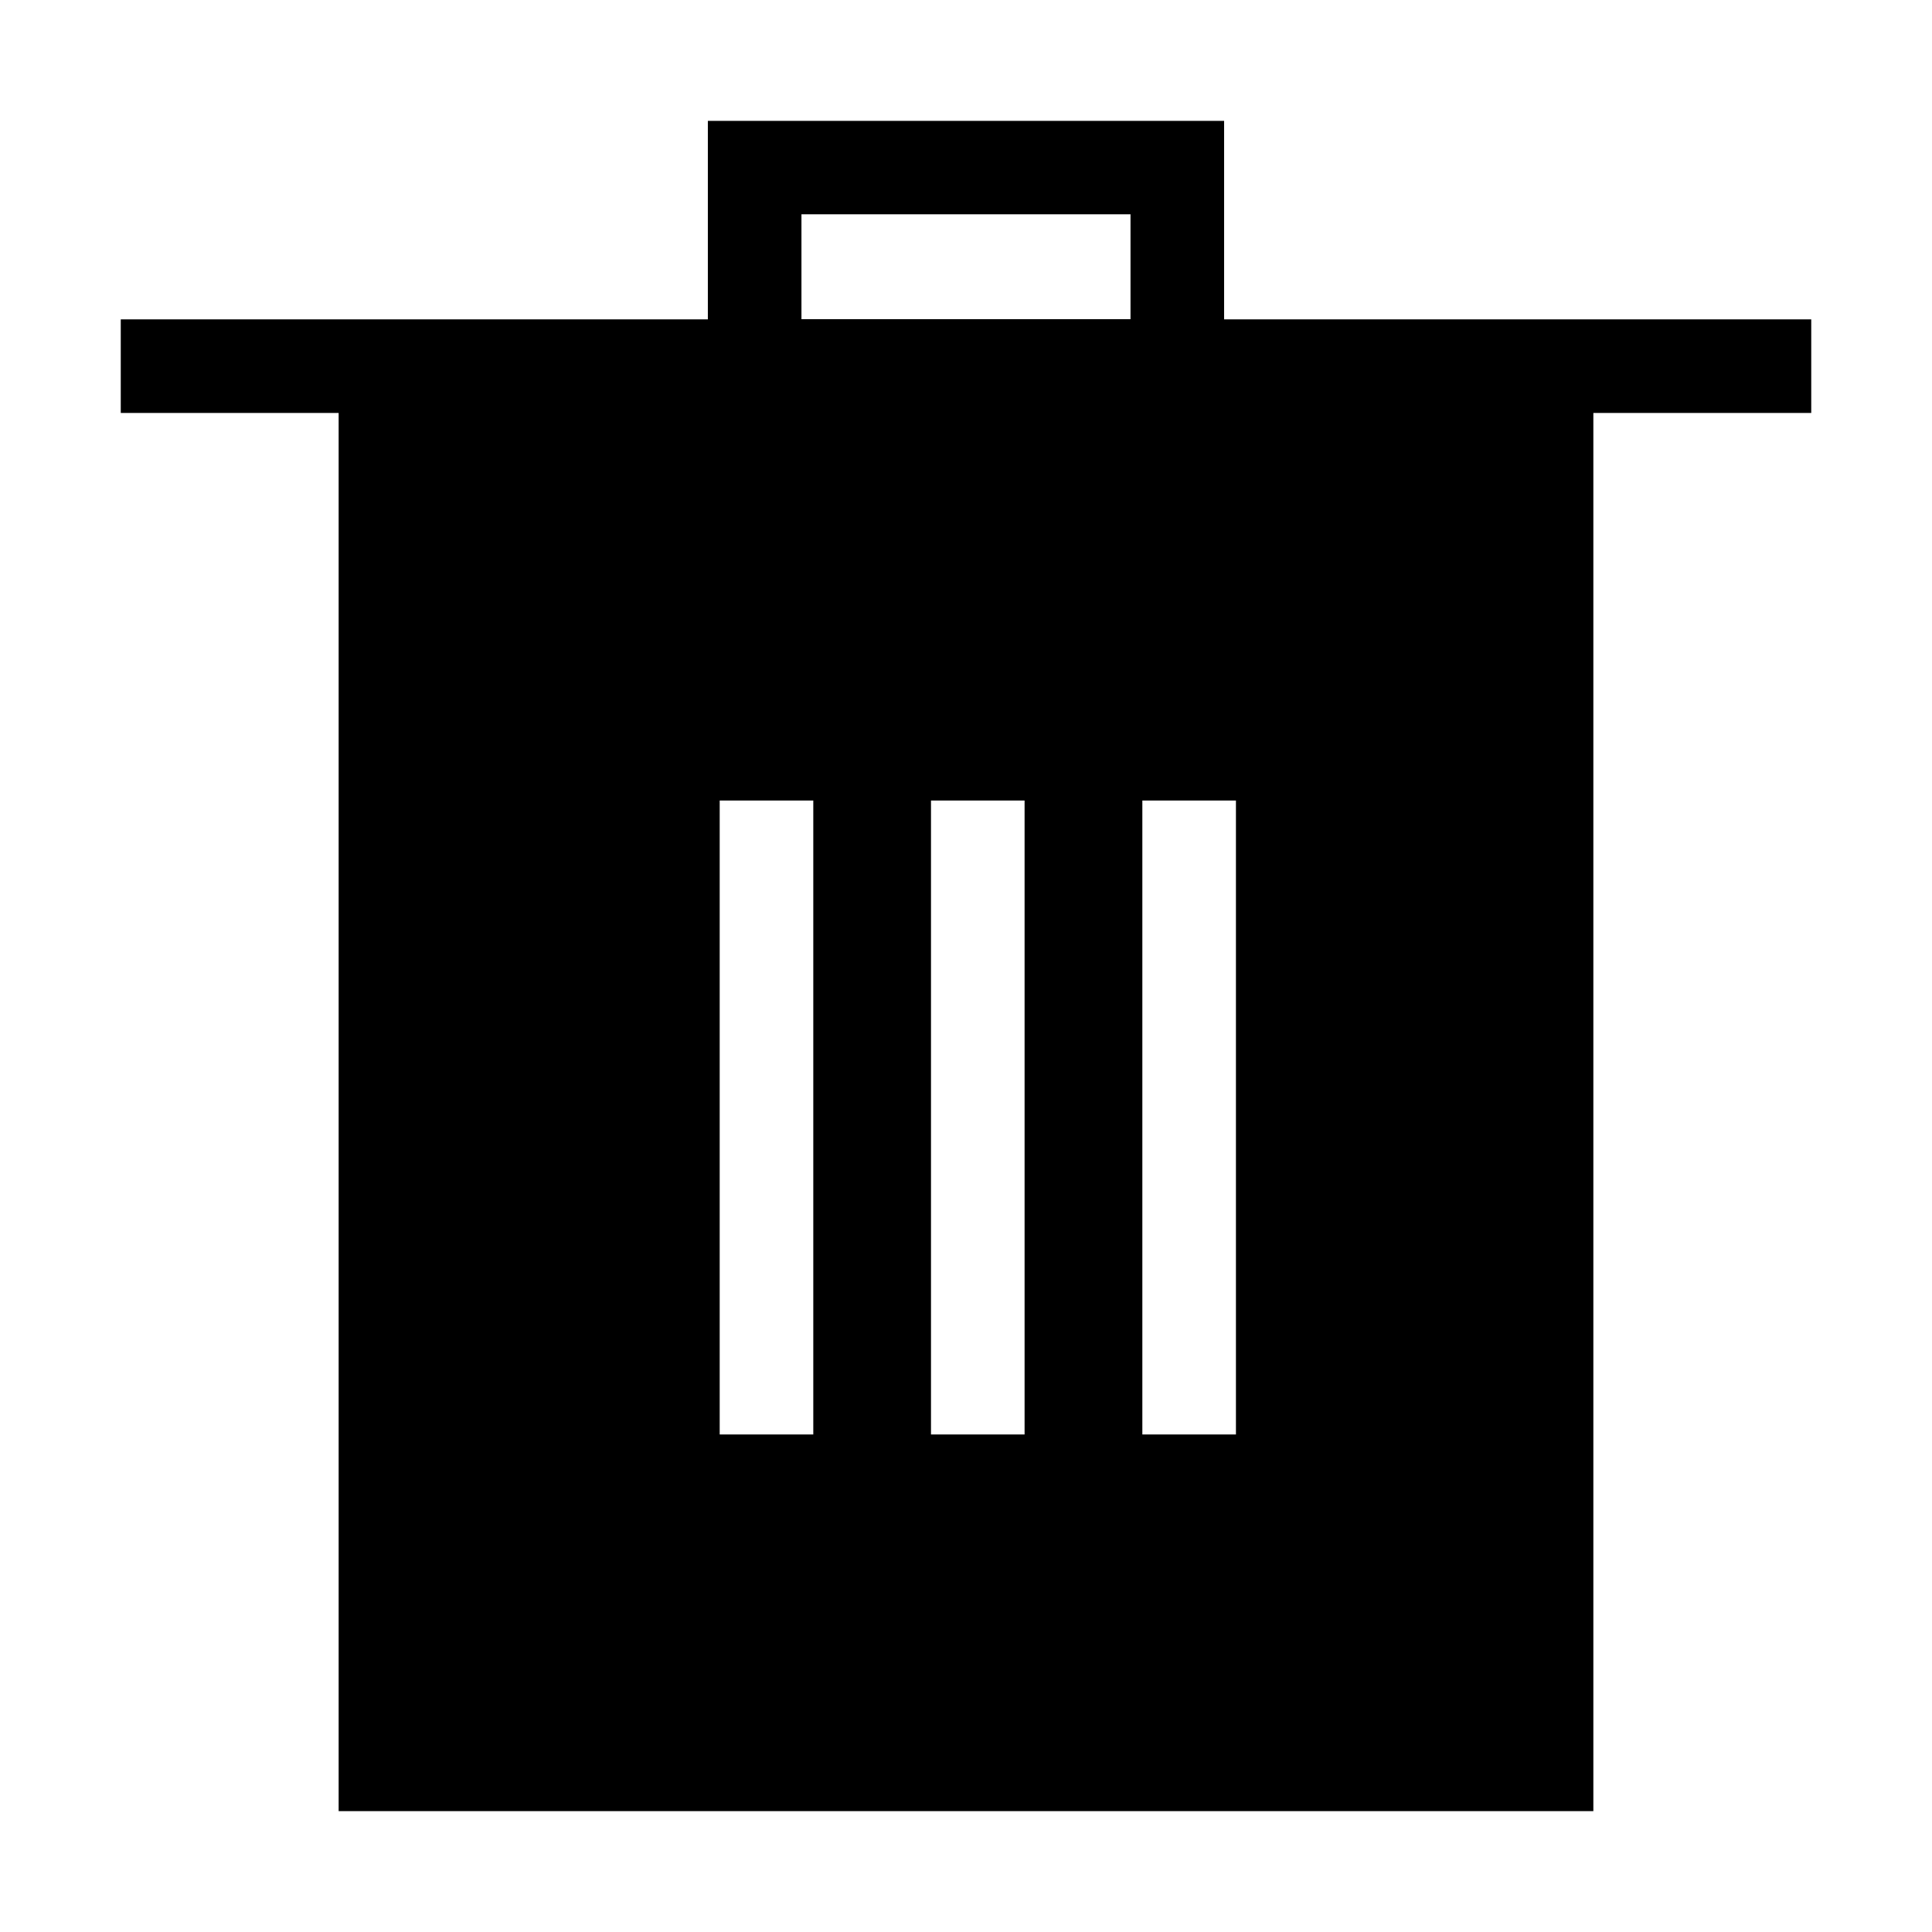
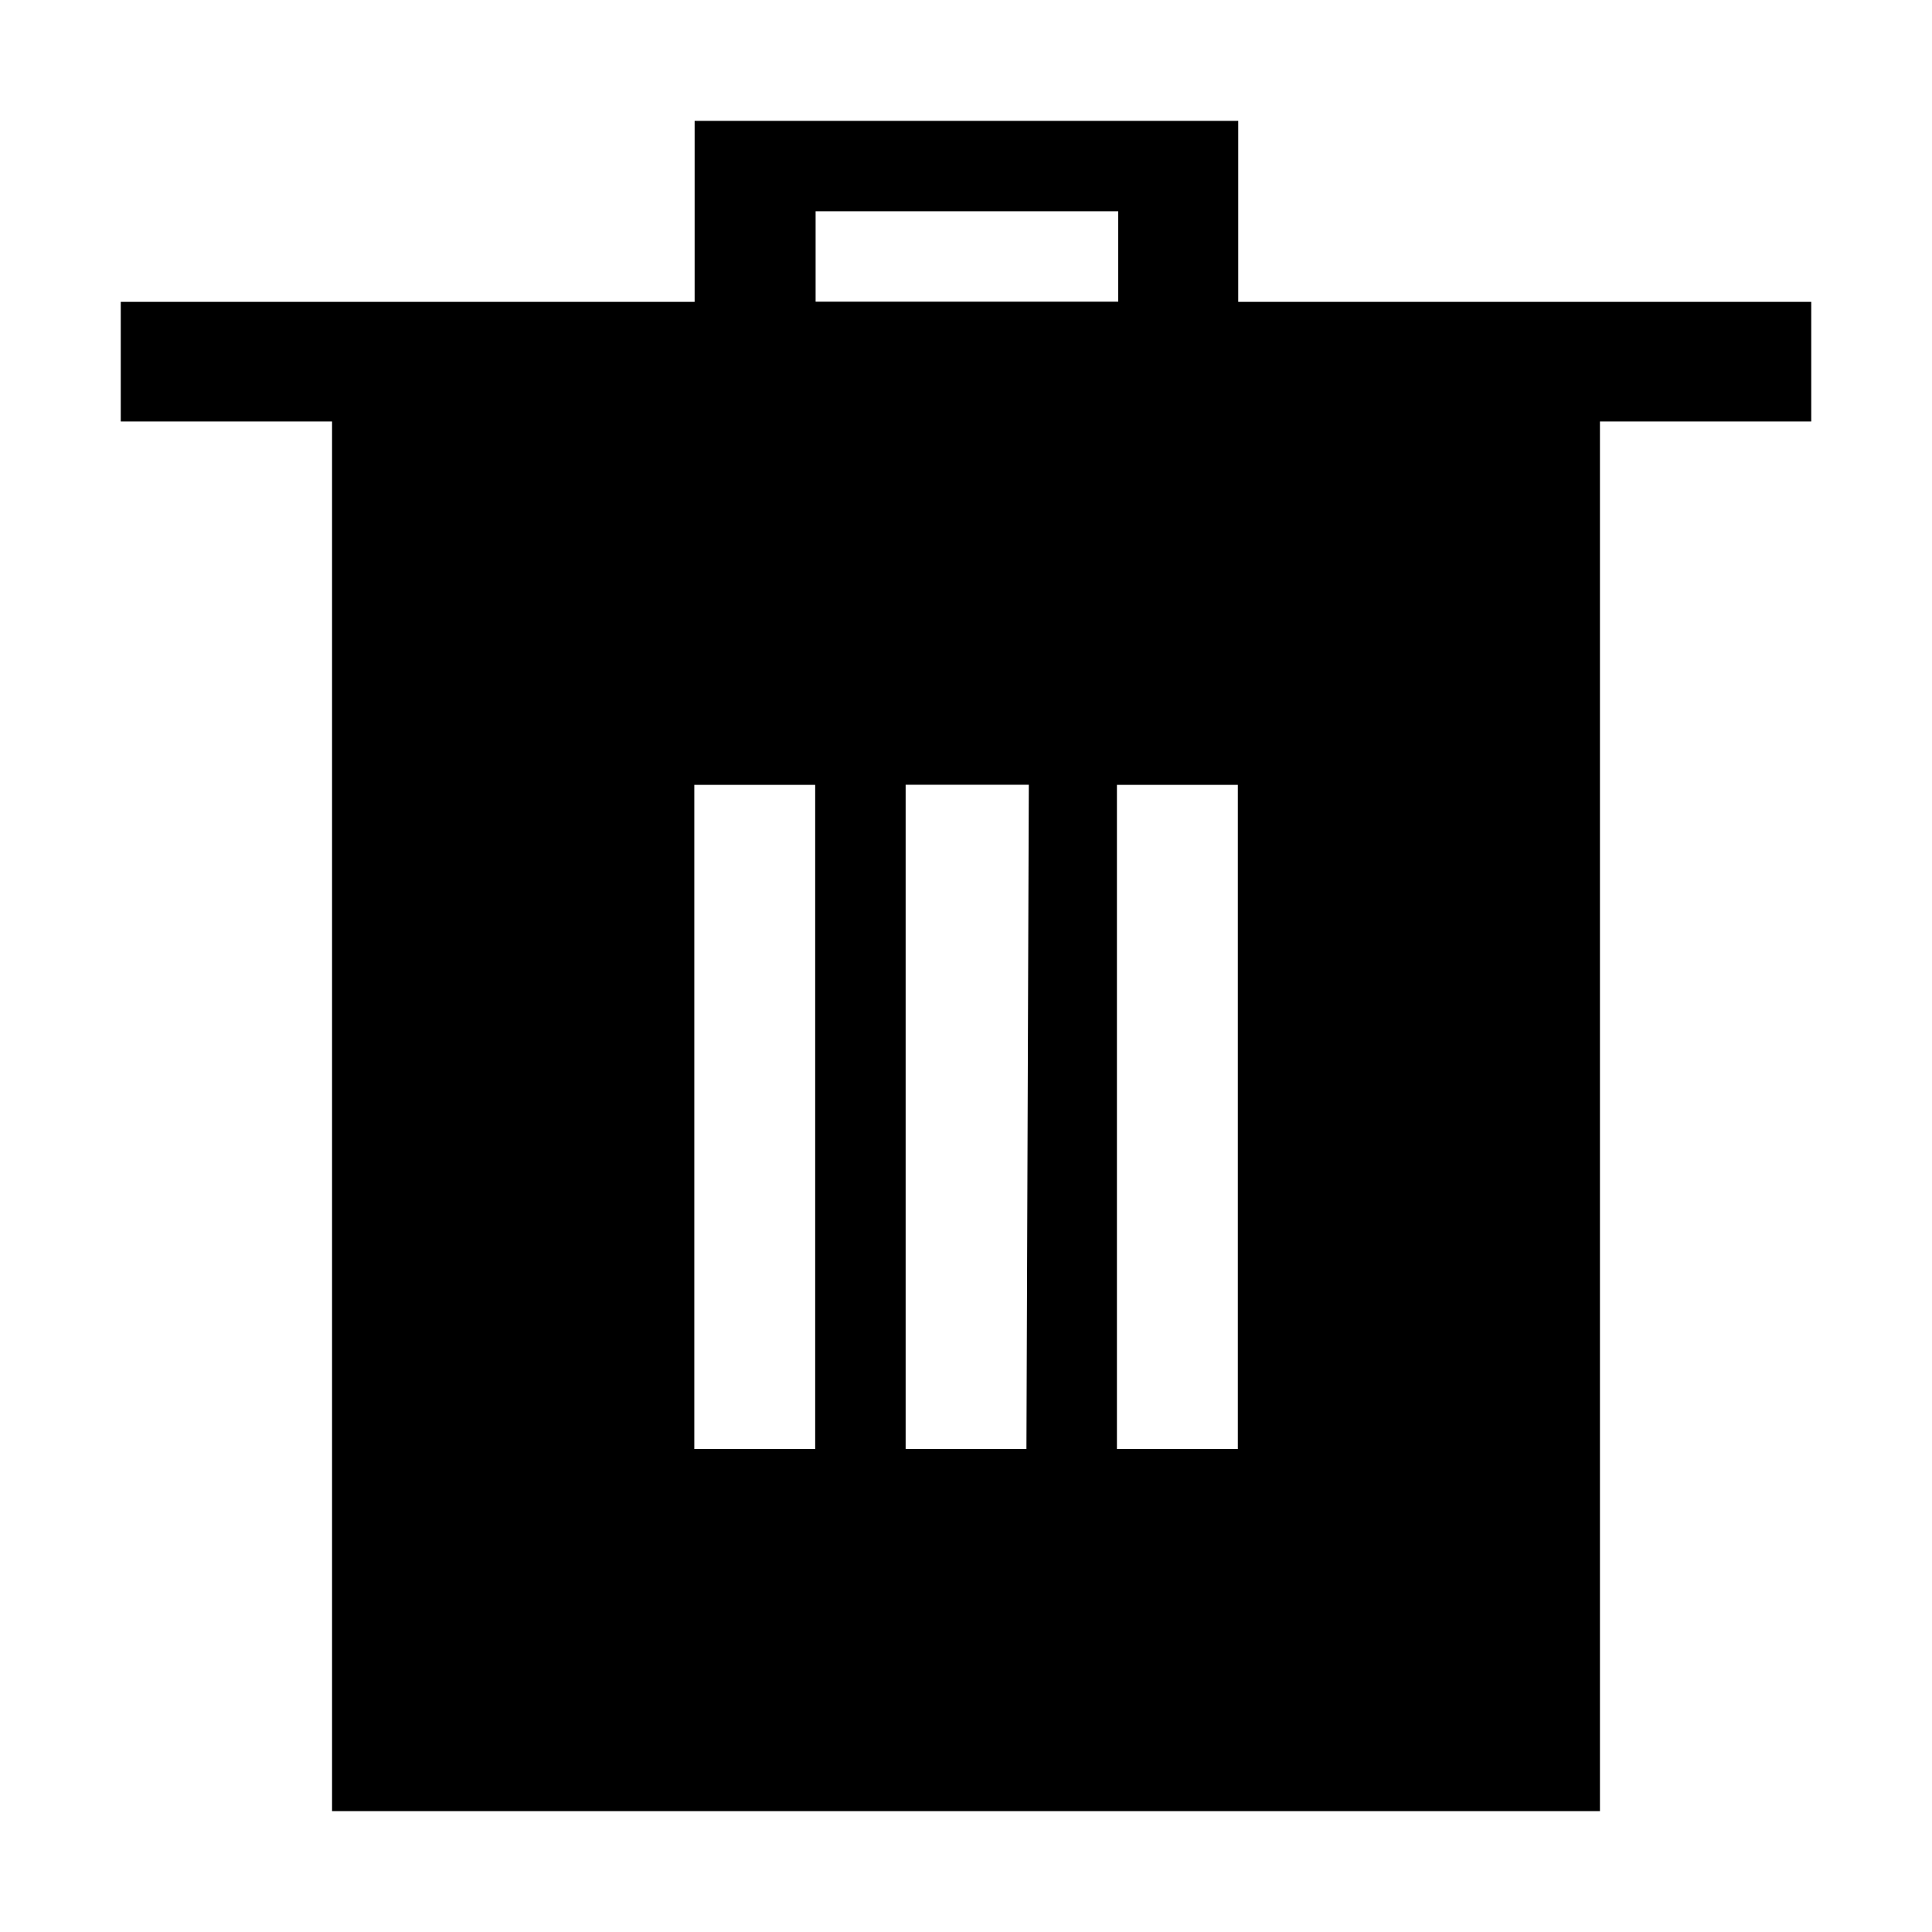
<svg xmlns="http://www.w3.org/2000/svg" xml:space="preserve" width="64px" height="64px" version="1.1" shape-rendering="geometricPrecision" text-rendering="geometricPrecision" image-rendering="optimizeQuality" fill-rule="evenodd" clip-rule="evenodd" viewBox="0 0 6400000 6400000">
-   <g id="Warstwa">
-     <path fill="{color}" d="M400044 1057926l1944827 0 0 -657527 1710140 0 0 657527 1944945 0 0 310044 -721781 0 0 4631631 -4156350 0 0 -4631631 -721781 0 0 -310044zm3694180 1593918l0 2100025 -310044 0 0 -2100025 310044 0zm-1400096 0l0 2100025 -310044 0 0 -2100025 310044 0zm699930 0l0 2100025 -310044 0 0 -2100025 310044 0zm-739143 -1594508l1090052 0 0 -347485 -1090052 0 0 347485z" />
+   <g id="Warstwa_1">
+     <path fill="{color}" d="M400044 999934l1901008 0 0 -599535 1800731 0 0 599535 1898173 0 0 396264 -699930 0 0 4603403 -4200052 0 0 -4603403 -699930 0 0 -396264zm3700440 1600059l0 2200066 -400517 0 0 -2200066 400517 0zm-1400096 0l0 2200066 -400399 0 0 -2200066 400399 0zm707725 -473l-7914 2200539 -400162 0 0 -2200539 408076 0zm-706308 -1600177l1002414 0 0 -299413 -1002414 0 0 299413z" />
  </g>
</svg>
